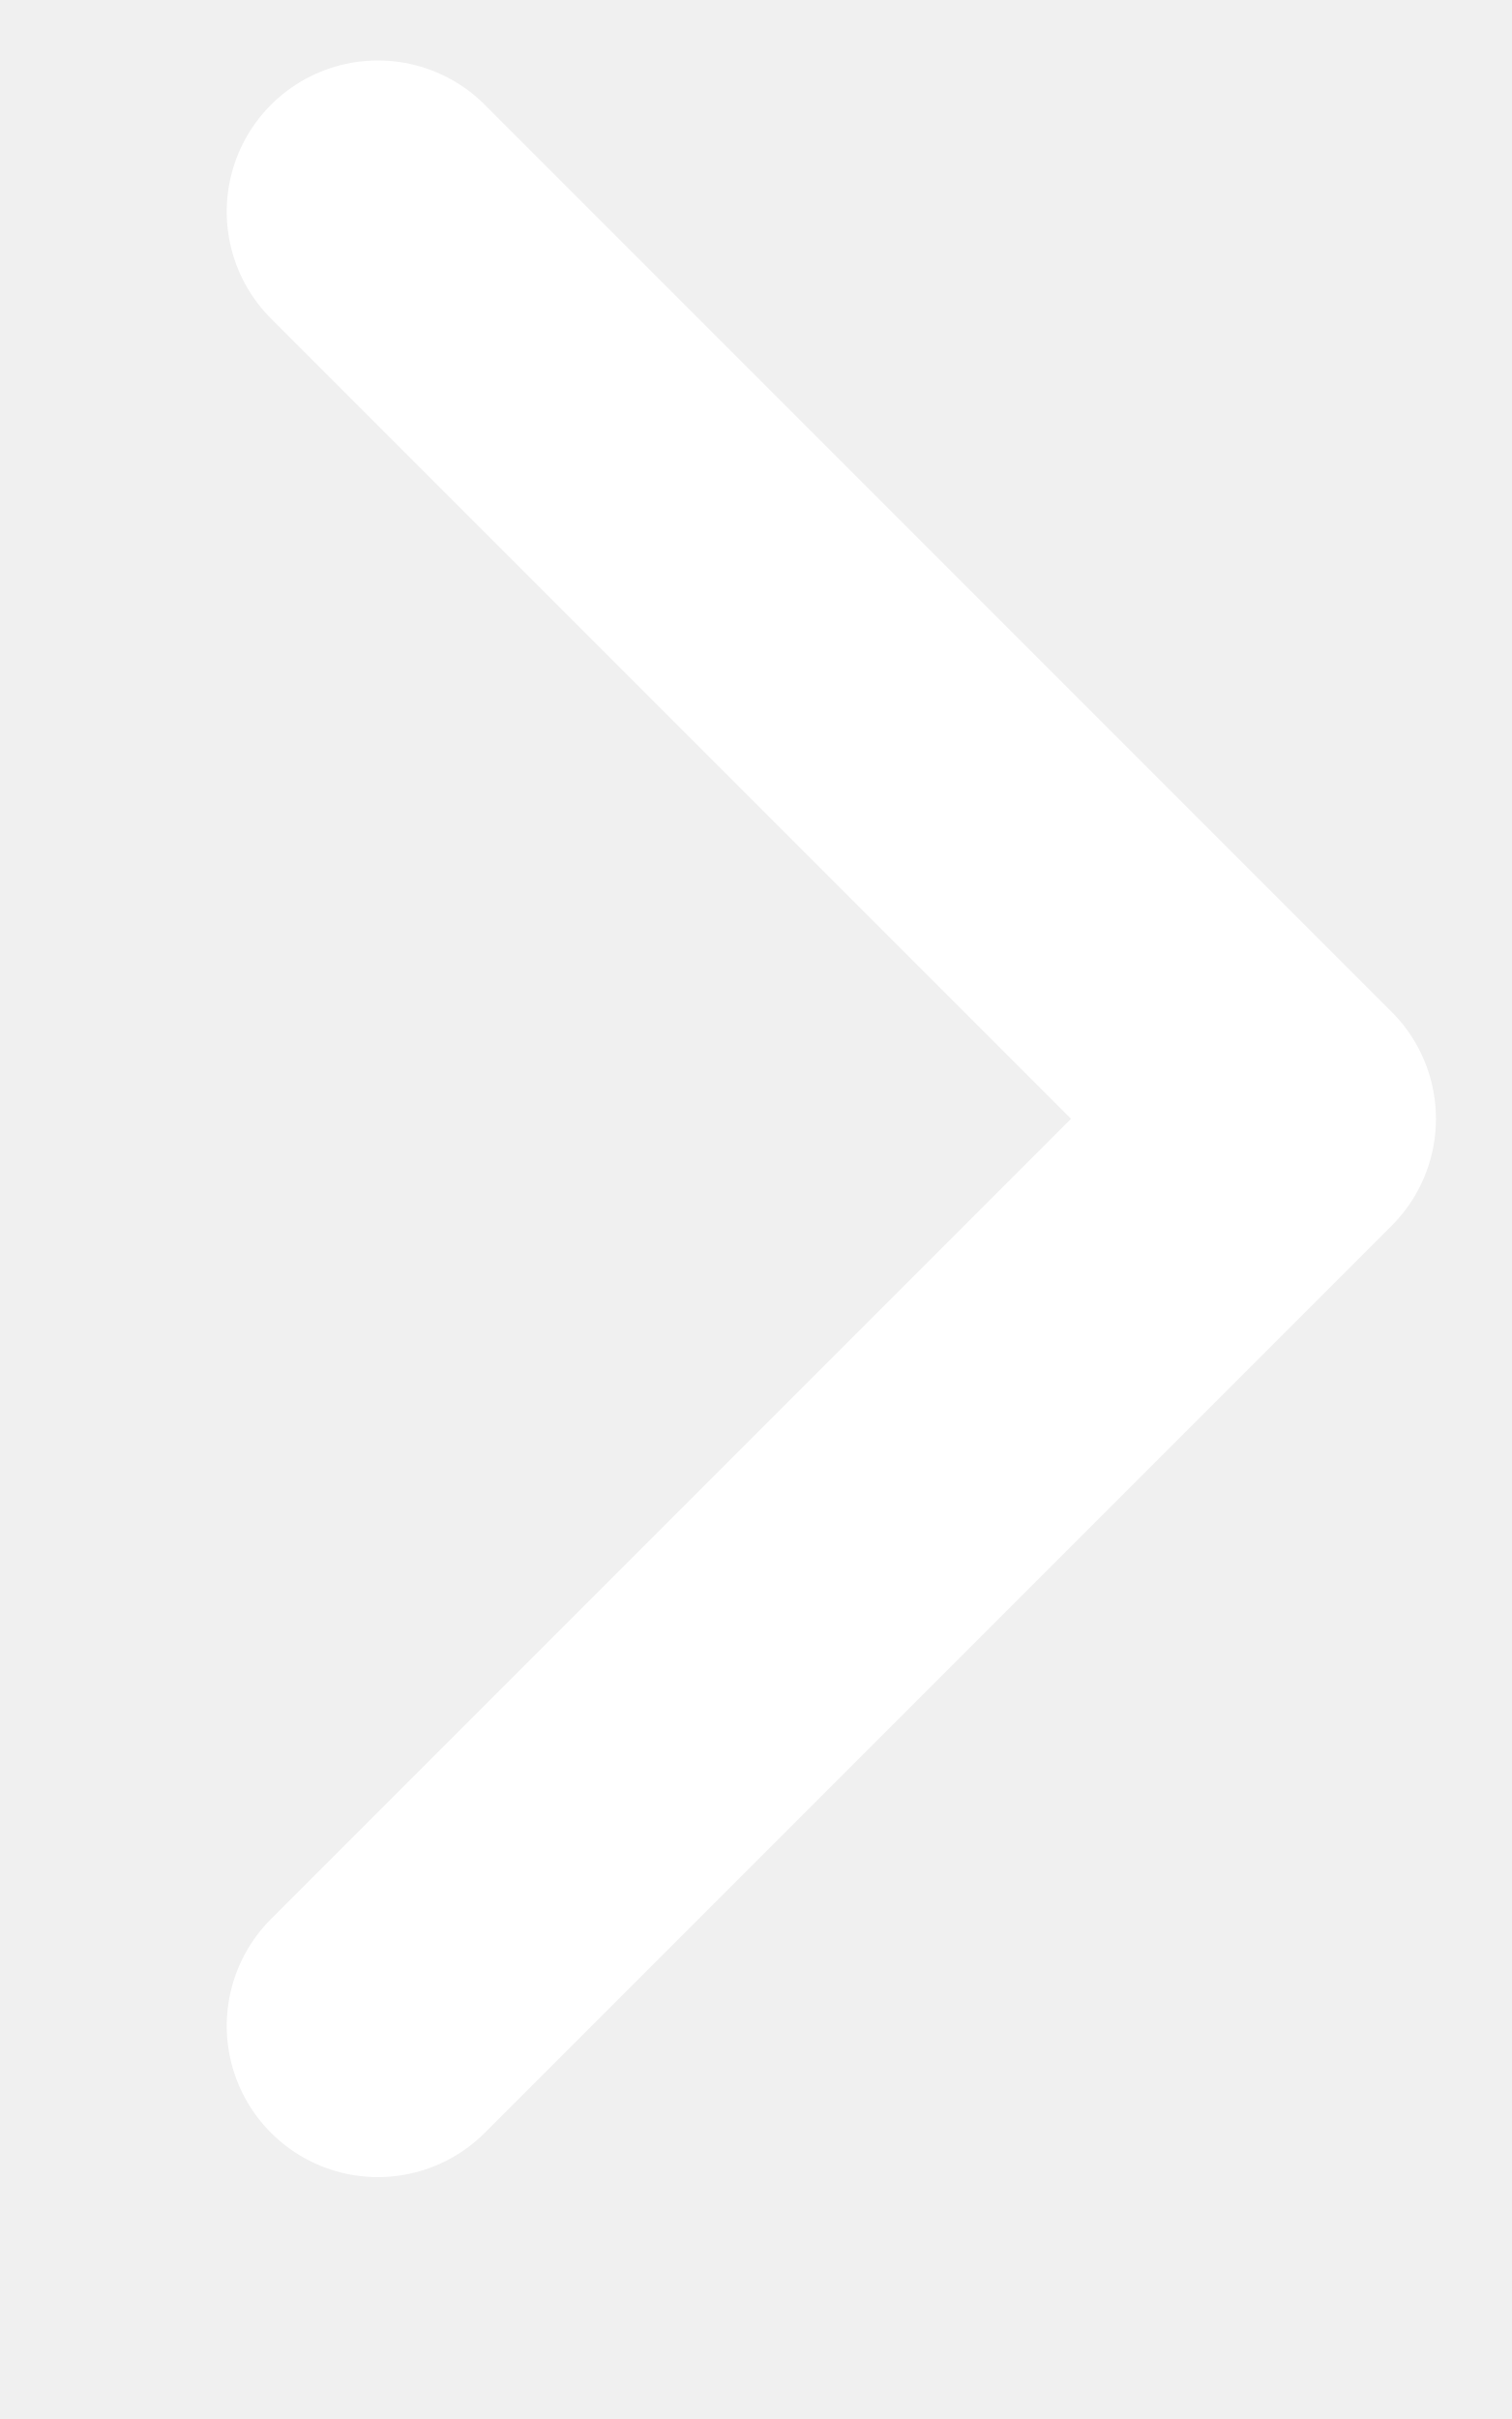
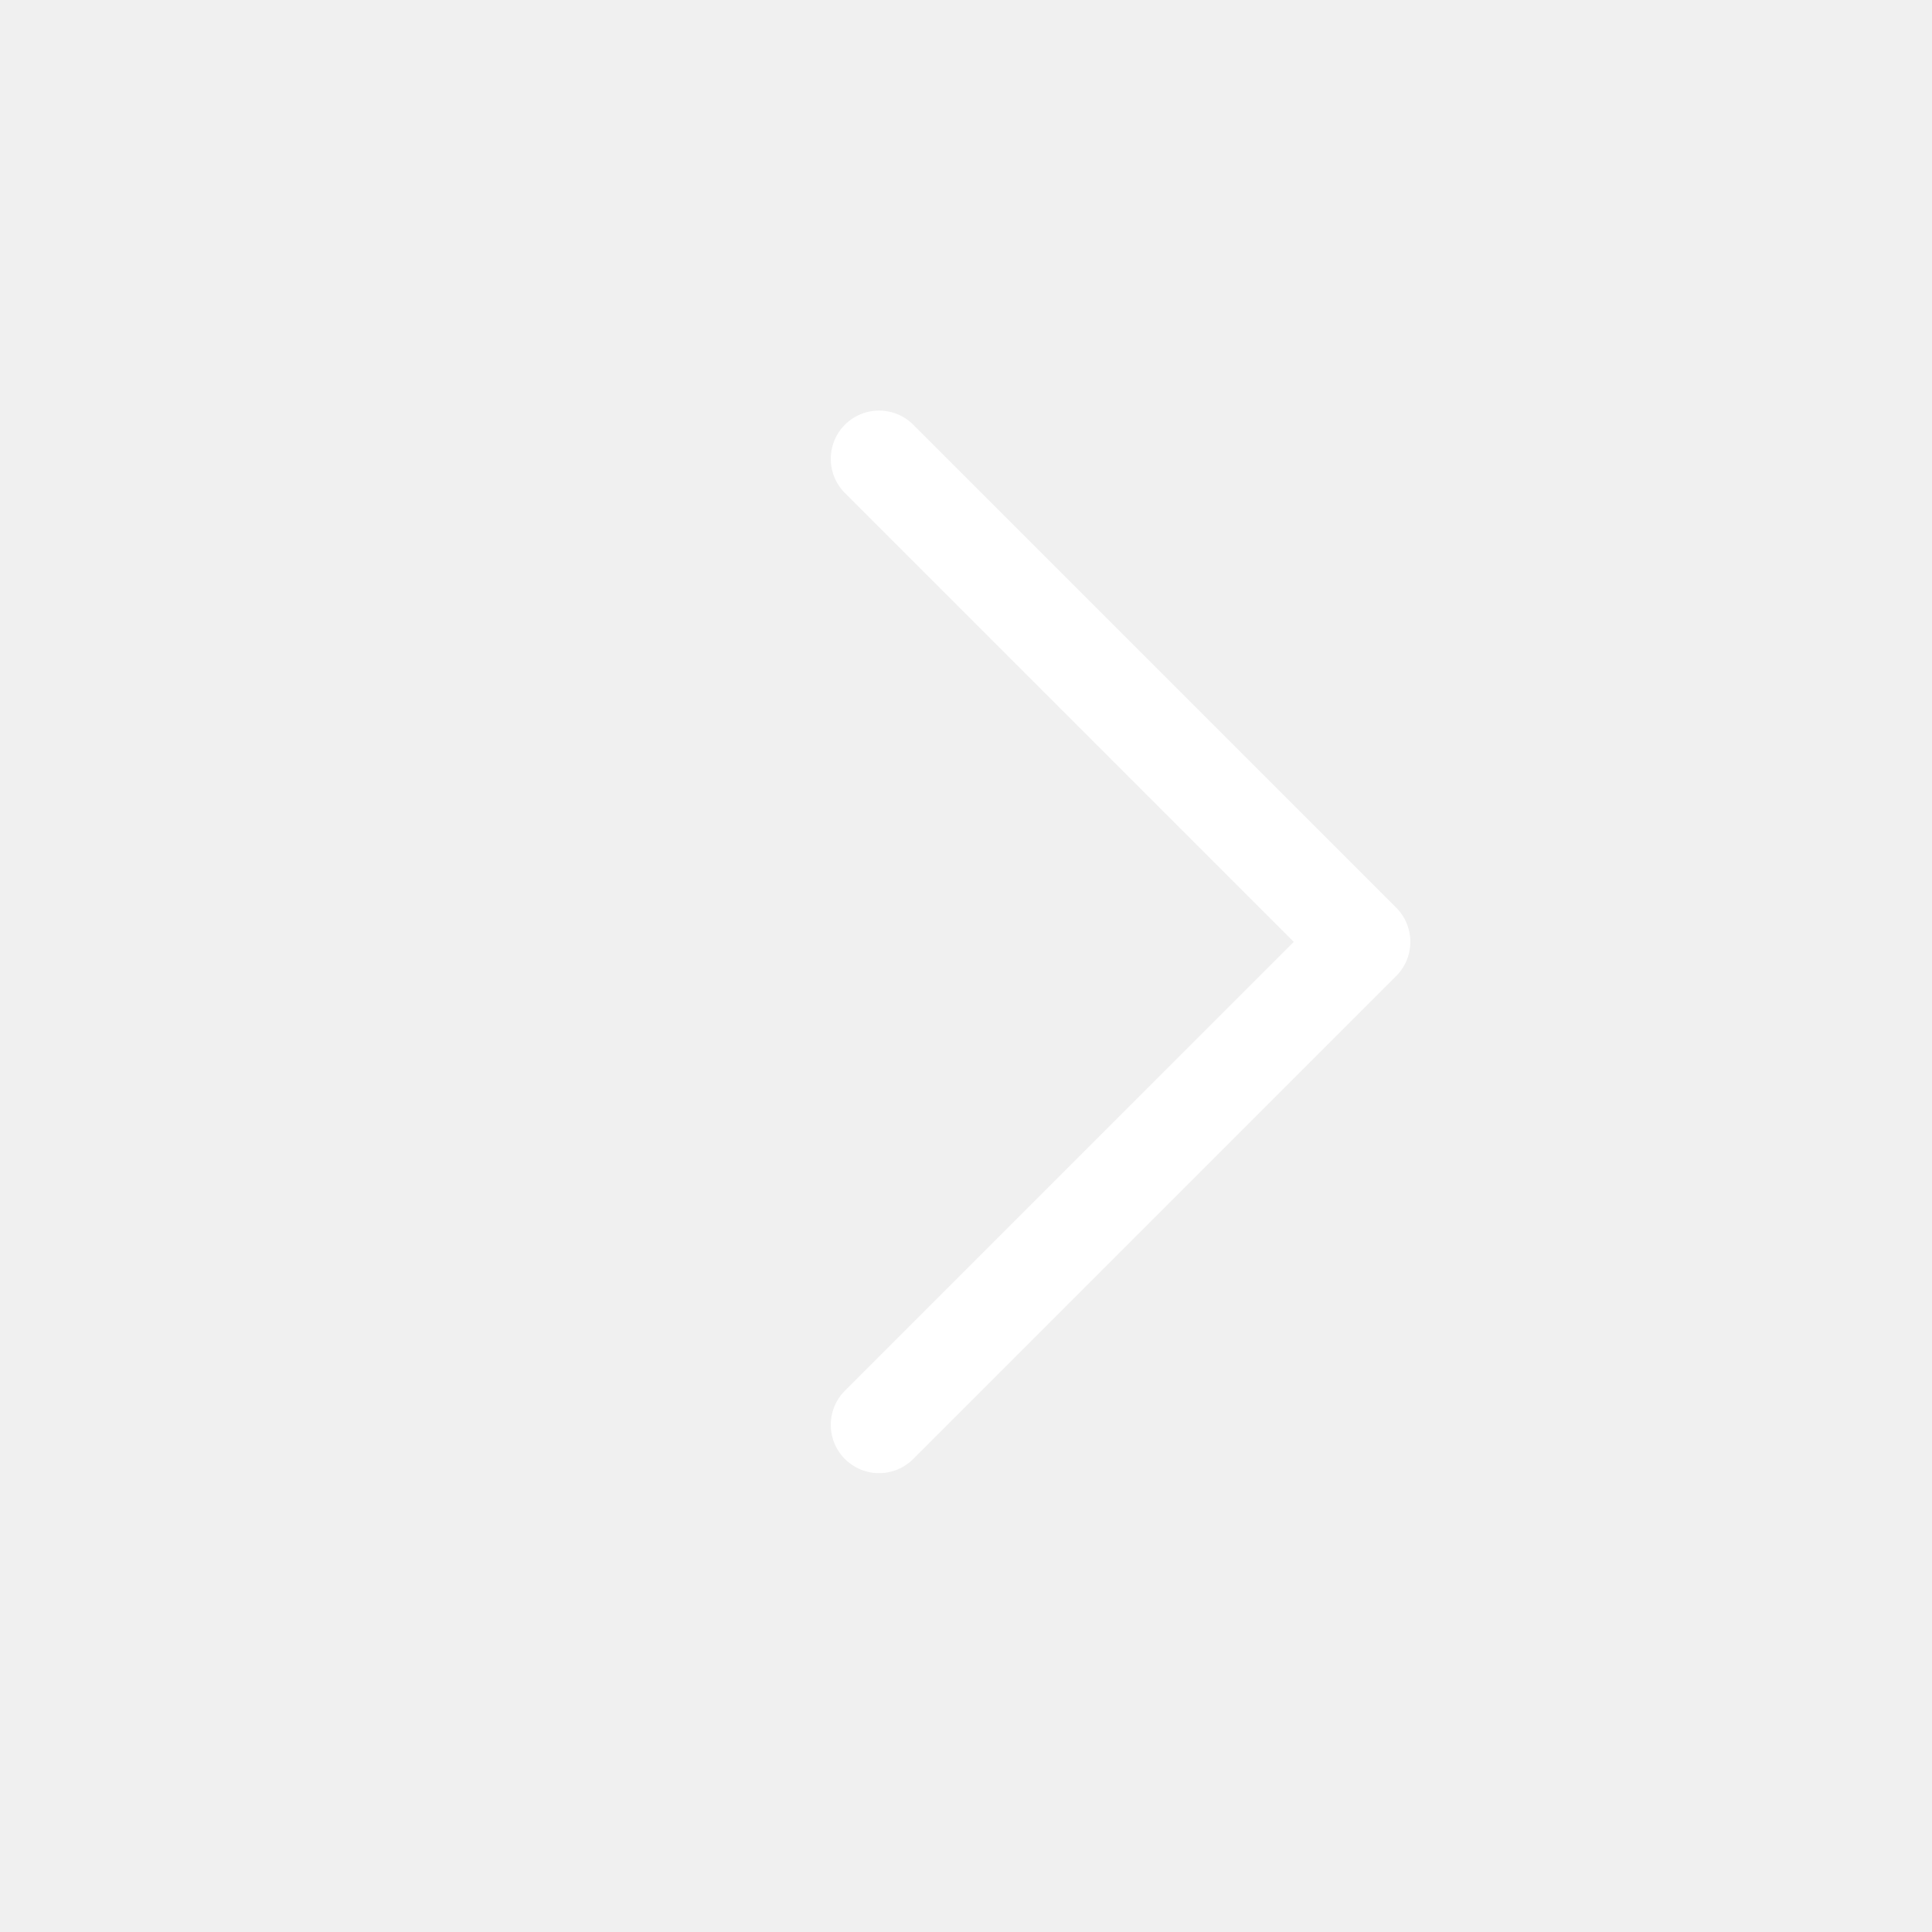
- <svg xmlns="http://www.w3.org/2000/svg" version="1.1" id="Layer_1" x="0px" y="0px" viewBox="0 0 10 16" enable-background="new 0 0 10 16" xml:space="preserve">
-   <polyline fill="none" stroke="#FFFFFF" stroke-width="2" stroke-linecap="round" stroke-linejoin="round" stroke-miterlimit="10" points="  2.5,13.4 8.5,7.4 2.5,1.4 " />
+ <svg xmlns="http://www.w3.org/2000/svg" version="1.1" id="Layer_1" x="0px" y="0px" viewBox="0 0 40 40" enable-background="new 0 0 40 40" xml:space="preserve">
+   <polyline fill="none" stroke="#FFFFFF" stroke-width="2" stroke-linecap="round" stroke-linejoin="round" stroke-miterlimit="10" points="  18.2,29.5 28.2,19.5 18.2,9.5 " />
</svg>
